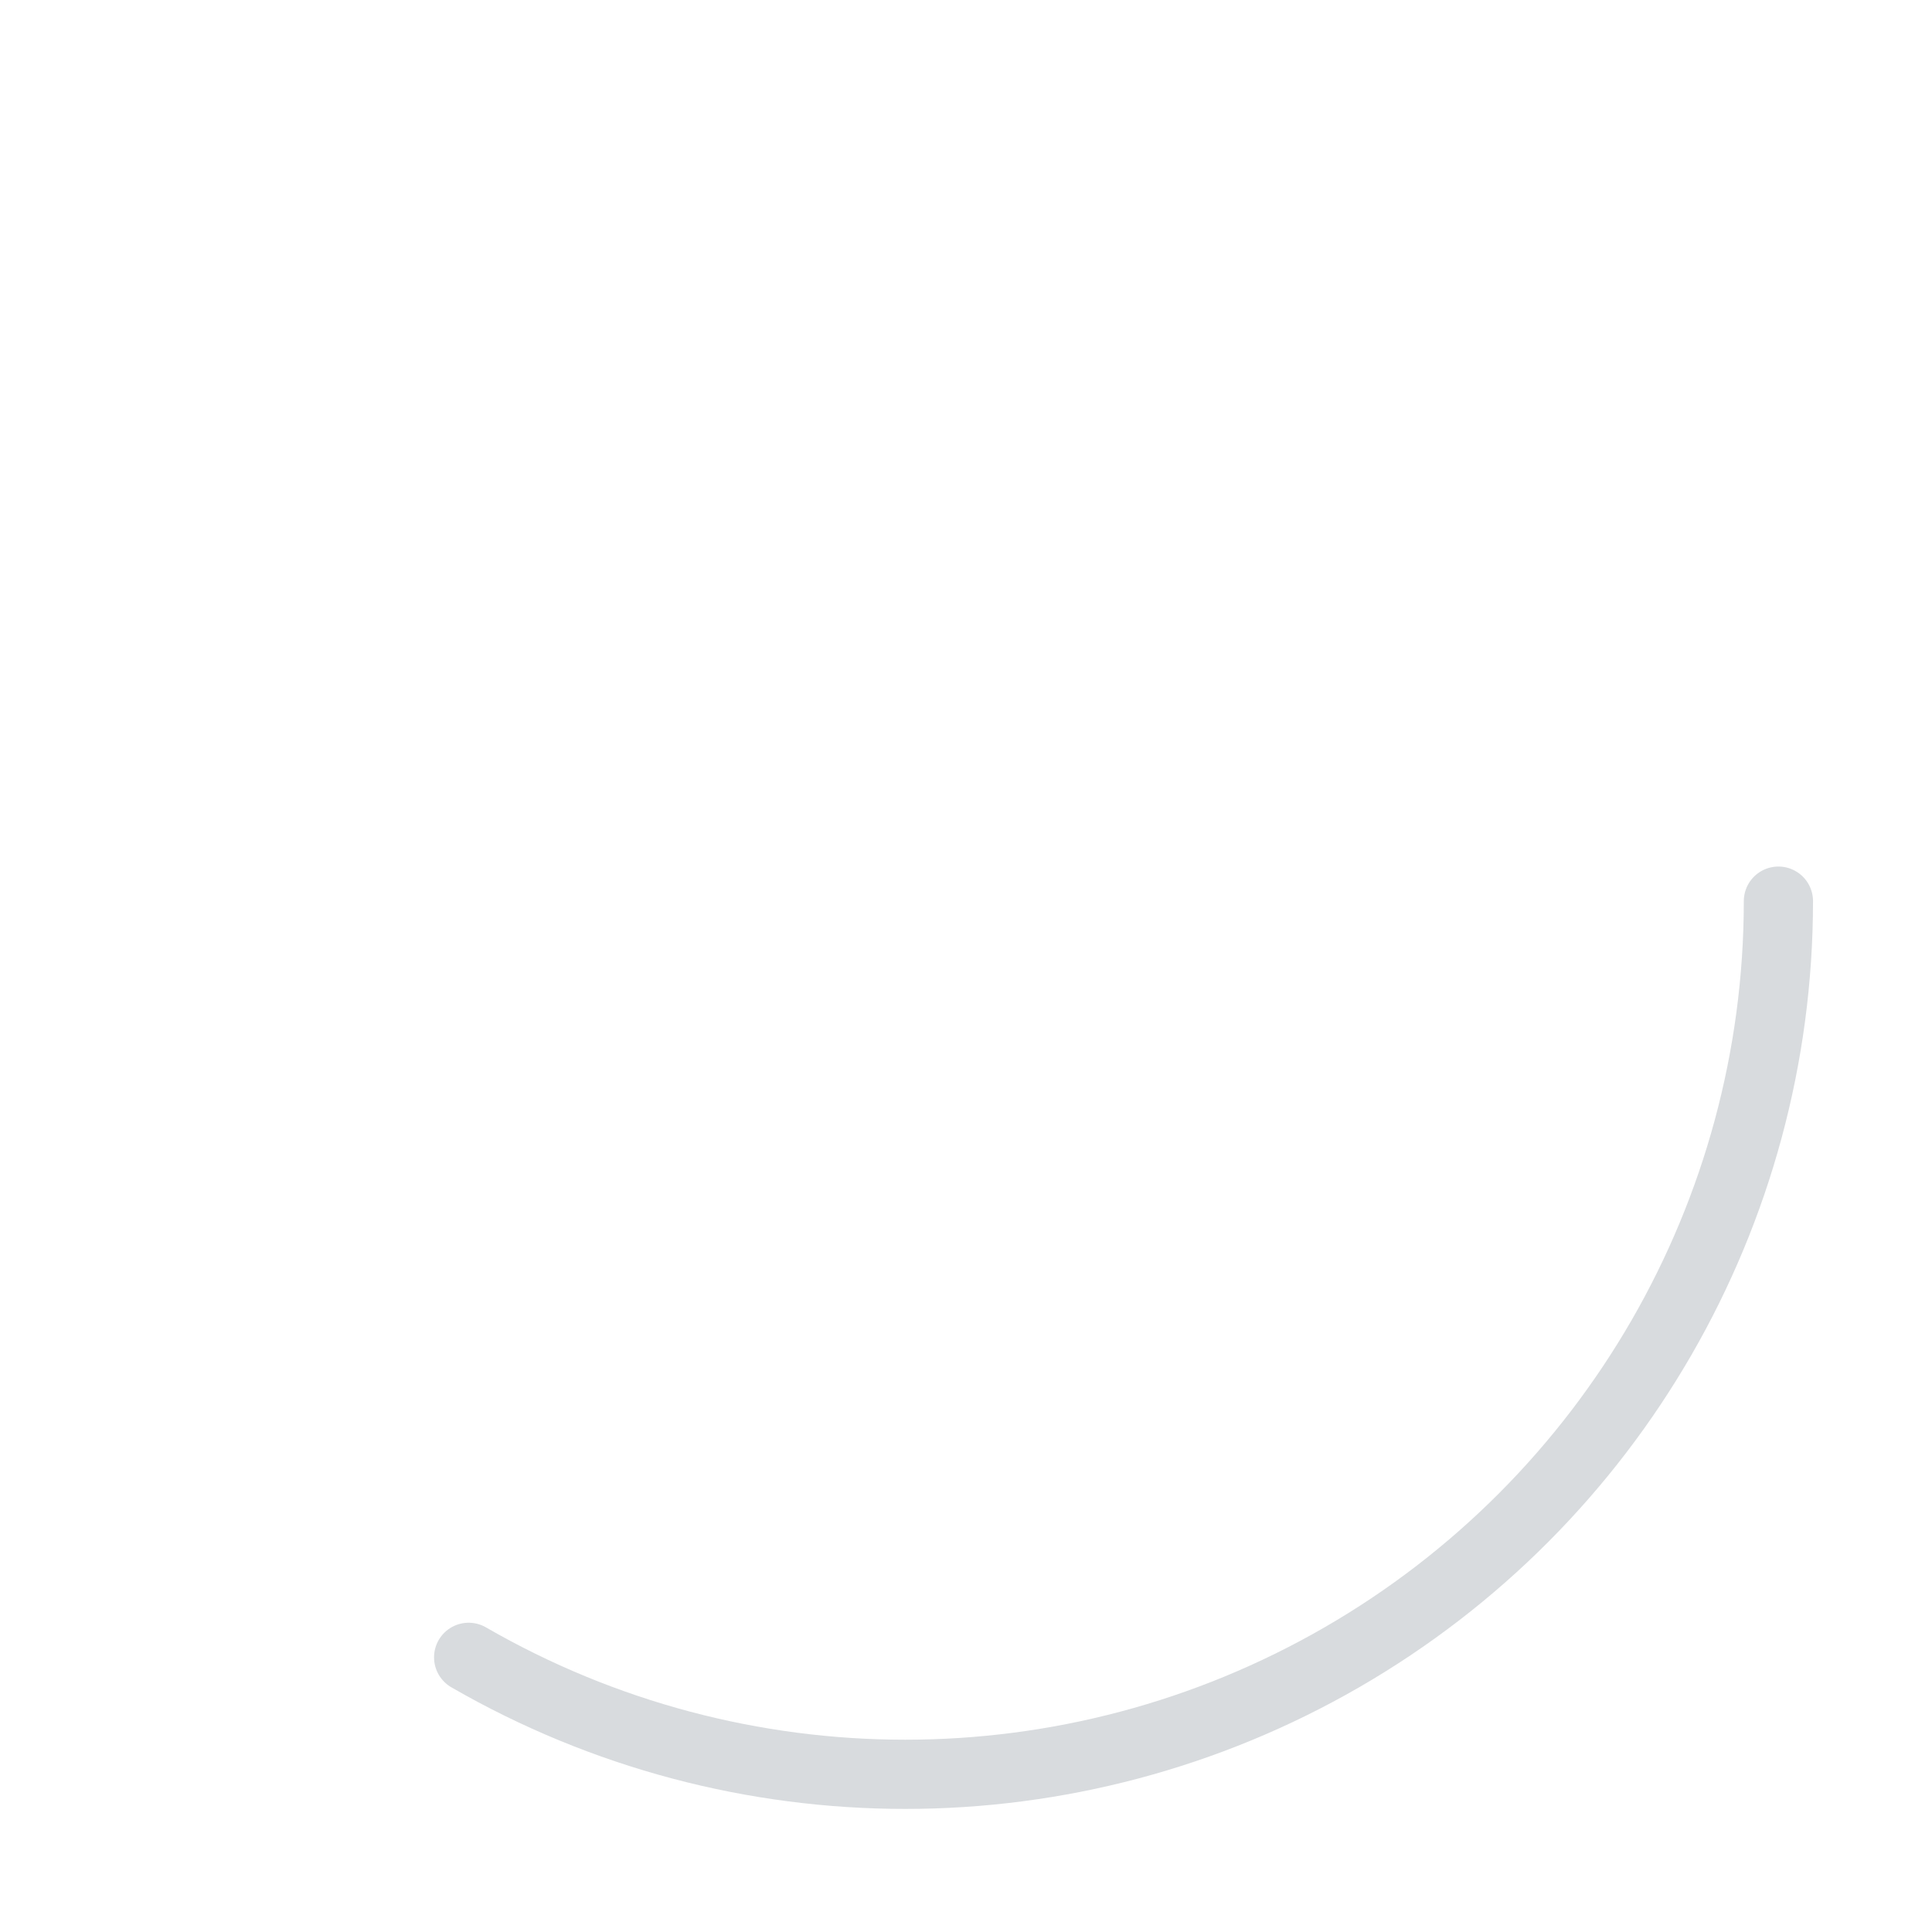
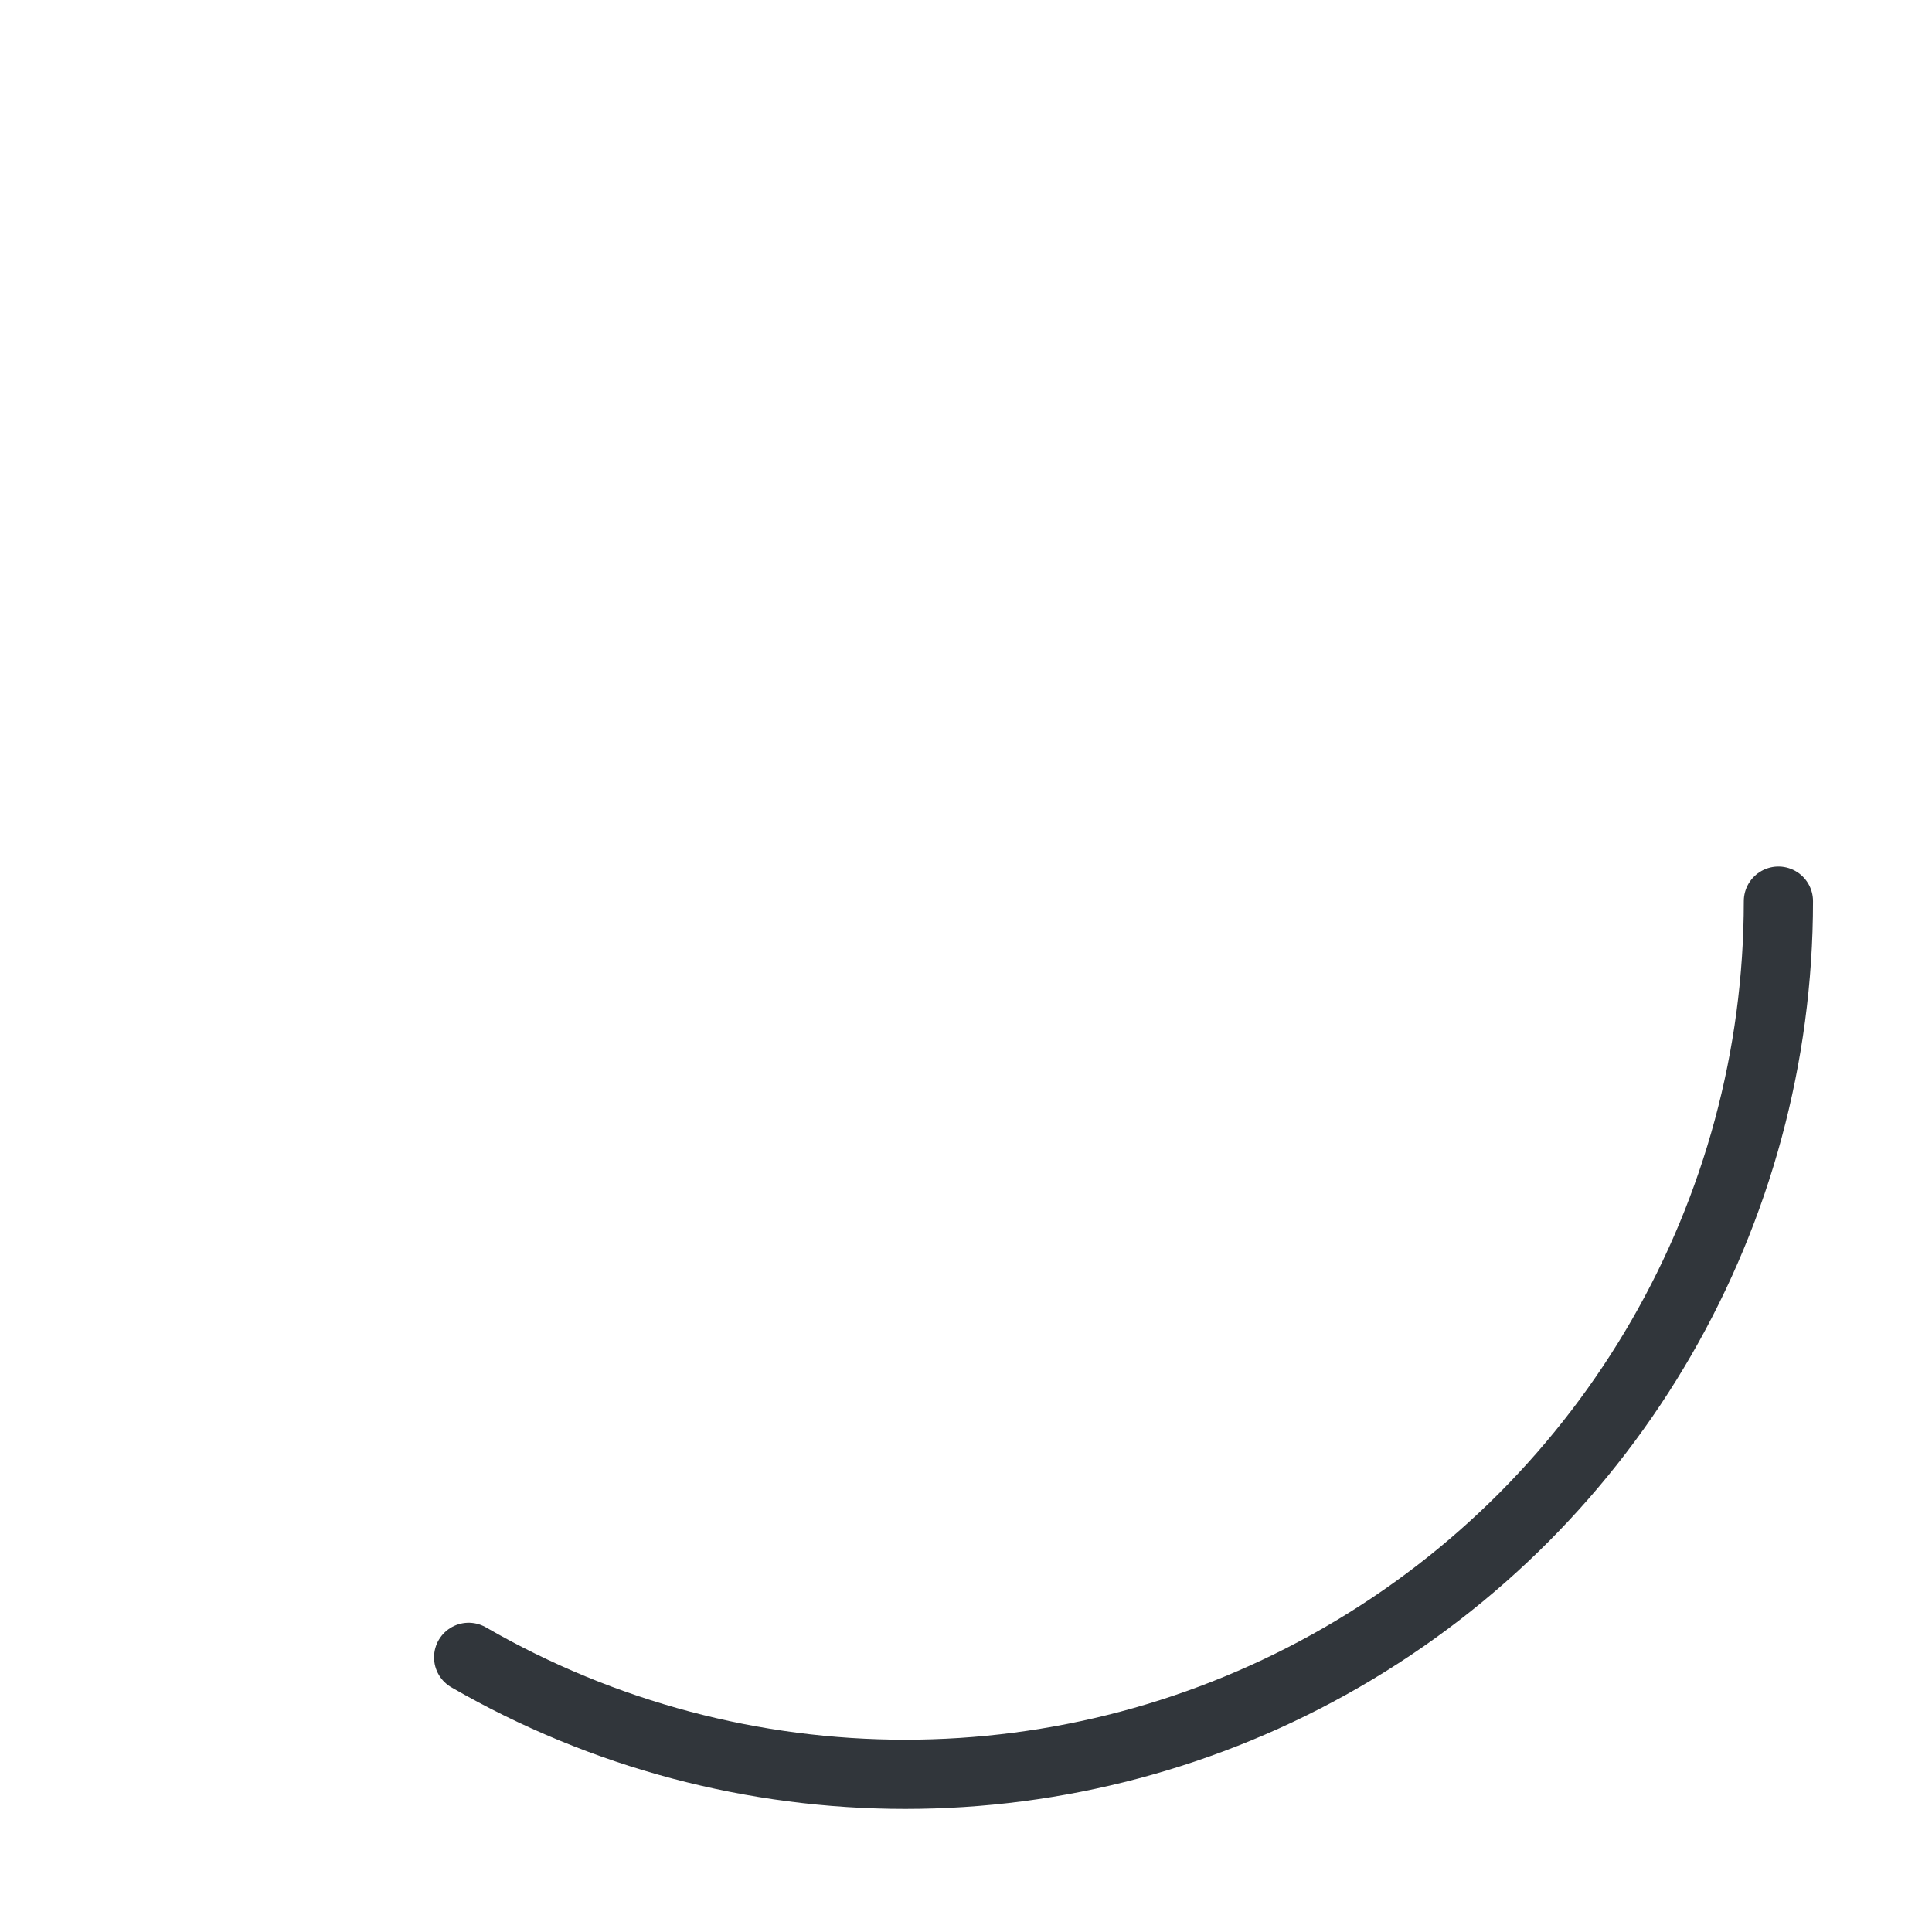
<svg xmlns="http://www.w3.org/2000/svg" id="svg2" height="130" viewBox="0 0 130 130" version="1.0" width="130">
  <defs id="defs36" />
  <style id="current-color-scheme" type="text/css">      .ColorScheme-Text {
        color:#31363b;
      }
      .ColorScheme-Background{
        color:#eff0f1;
      }
      .ColorScheme-ViewText {
        color:#31363b;
      }
      .ColorScheme-ViewBackground{
        color:#fcfcfc;
      }
      .ColorScheme-ViewHover {
        color:#3daee9;
      }
      .ColorScheme-ViewFocus{
        color:#3daee9;
      }
      .ColorScheme-ButtonText {
        color:#31363b;
      }
      .ColorScheme-ButtonBackground{
        color:#eff0f1;
      }
      .ColorScheme-ButtonHover {
        color:#3daee9;
      }
      .ColorScheme-ButtonFocus{
        color:#3daee9;
      }</style>
  <g id="busywidget" transform="translate(5.727539,-142.2298)" style="stroke-width:6.541">
-     <path id="path4426" style="color:#31363b;fill:none;fill-opacity:1;stroke:#d8dbde;stroke-width:4.657;stroke-linecap:round;stroke-miterlimit:4;stroke-dasharray:none;stroke-opacity:1" class="ColorScheme-Text" d="m 113.938,202.866 a 58.754,58.754 0 0 1 -29.377,50.882 58.754,58.754 0 0 1 -58.754,0" />
+     <path id="path4426" style="fill:none;fill-opacity:1;stroke:currentColor;stroke-width:4.657;stroke-linecap:round;stroke-miterlimit:4;stroke-dasharray:none;stroke-opacity:1" class="ColorScheme-Text" d="m 113.938,202.866 a 58.754,58.754 0 0 1 -29.377,50.882 58.754,58.754 0 0 1 -58.754,0" />
    <g id="g4424" transform="translate(-4.5098,148.63)">
      <rect id="rect4416" x="-1.99" height="128" width="128" y="-5.127" style="fill:none" />
      <g id="g4422" transform="matrix(0.079592,0,0,0.079592,9.2139,28.078)" style="stroke-width:82.182" />
    </g>
  </g>
</svg>
